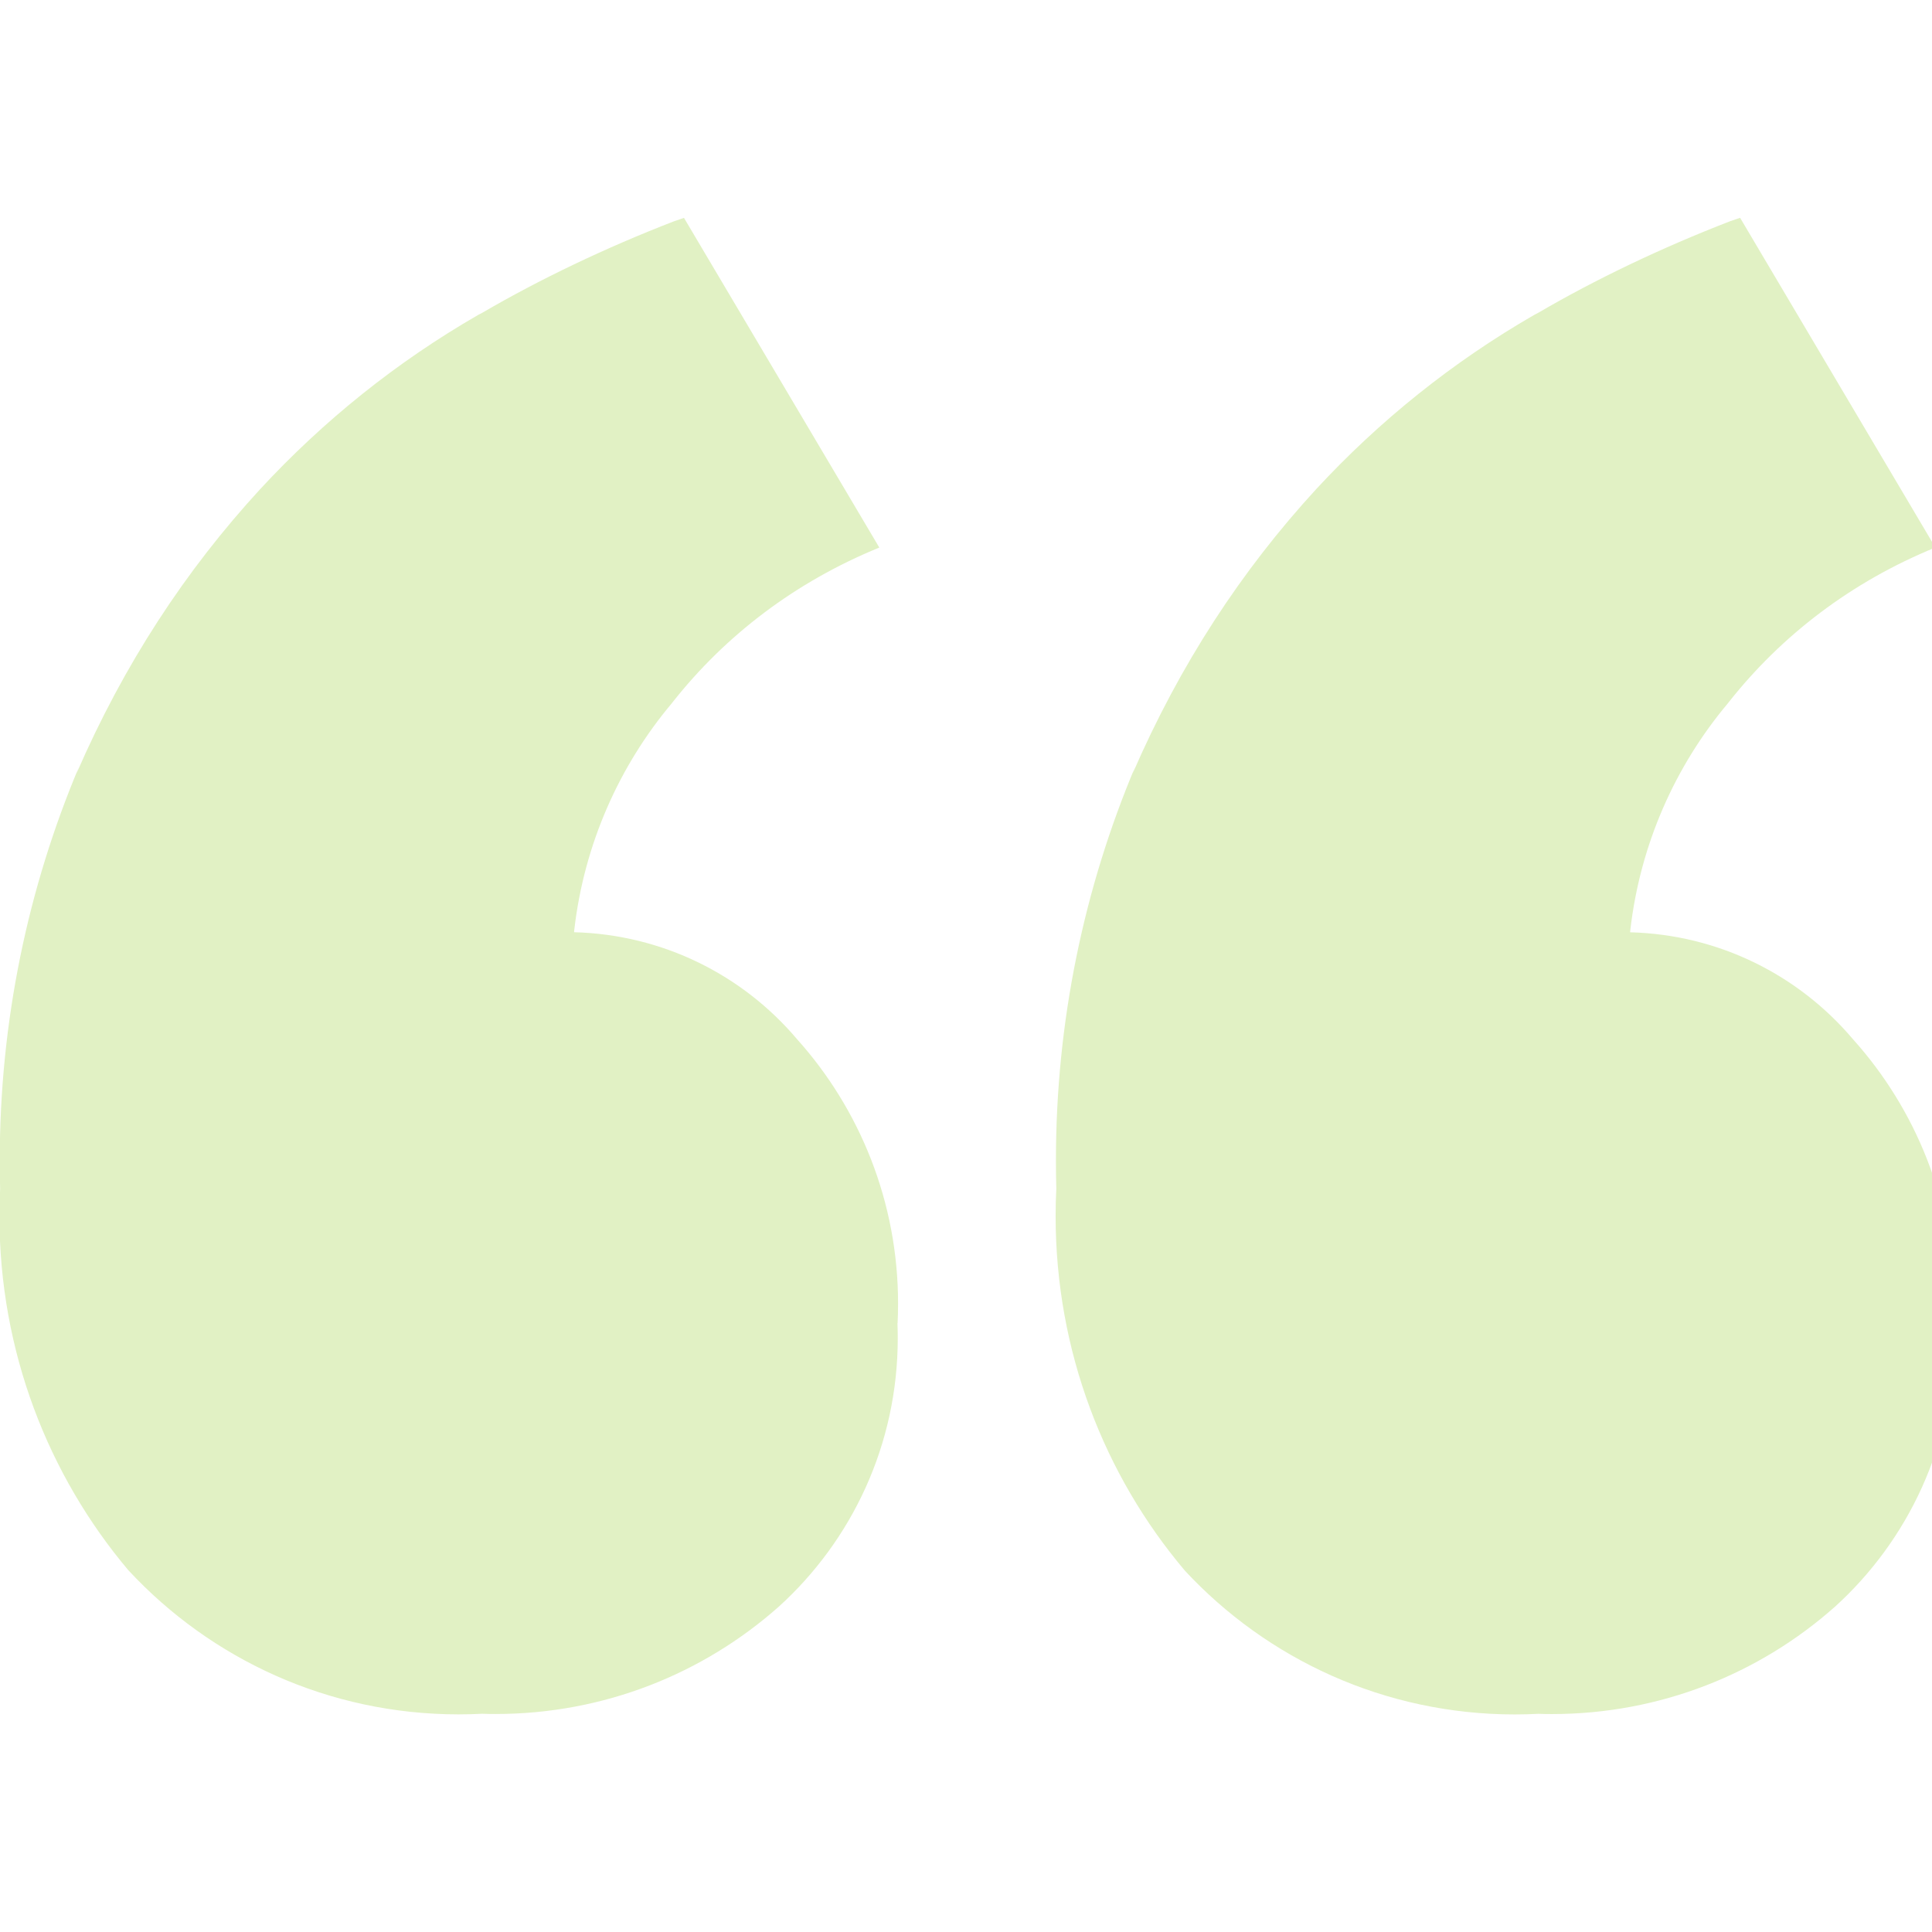
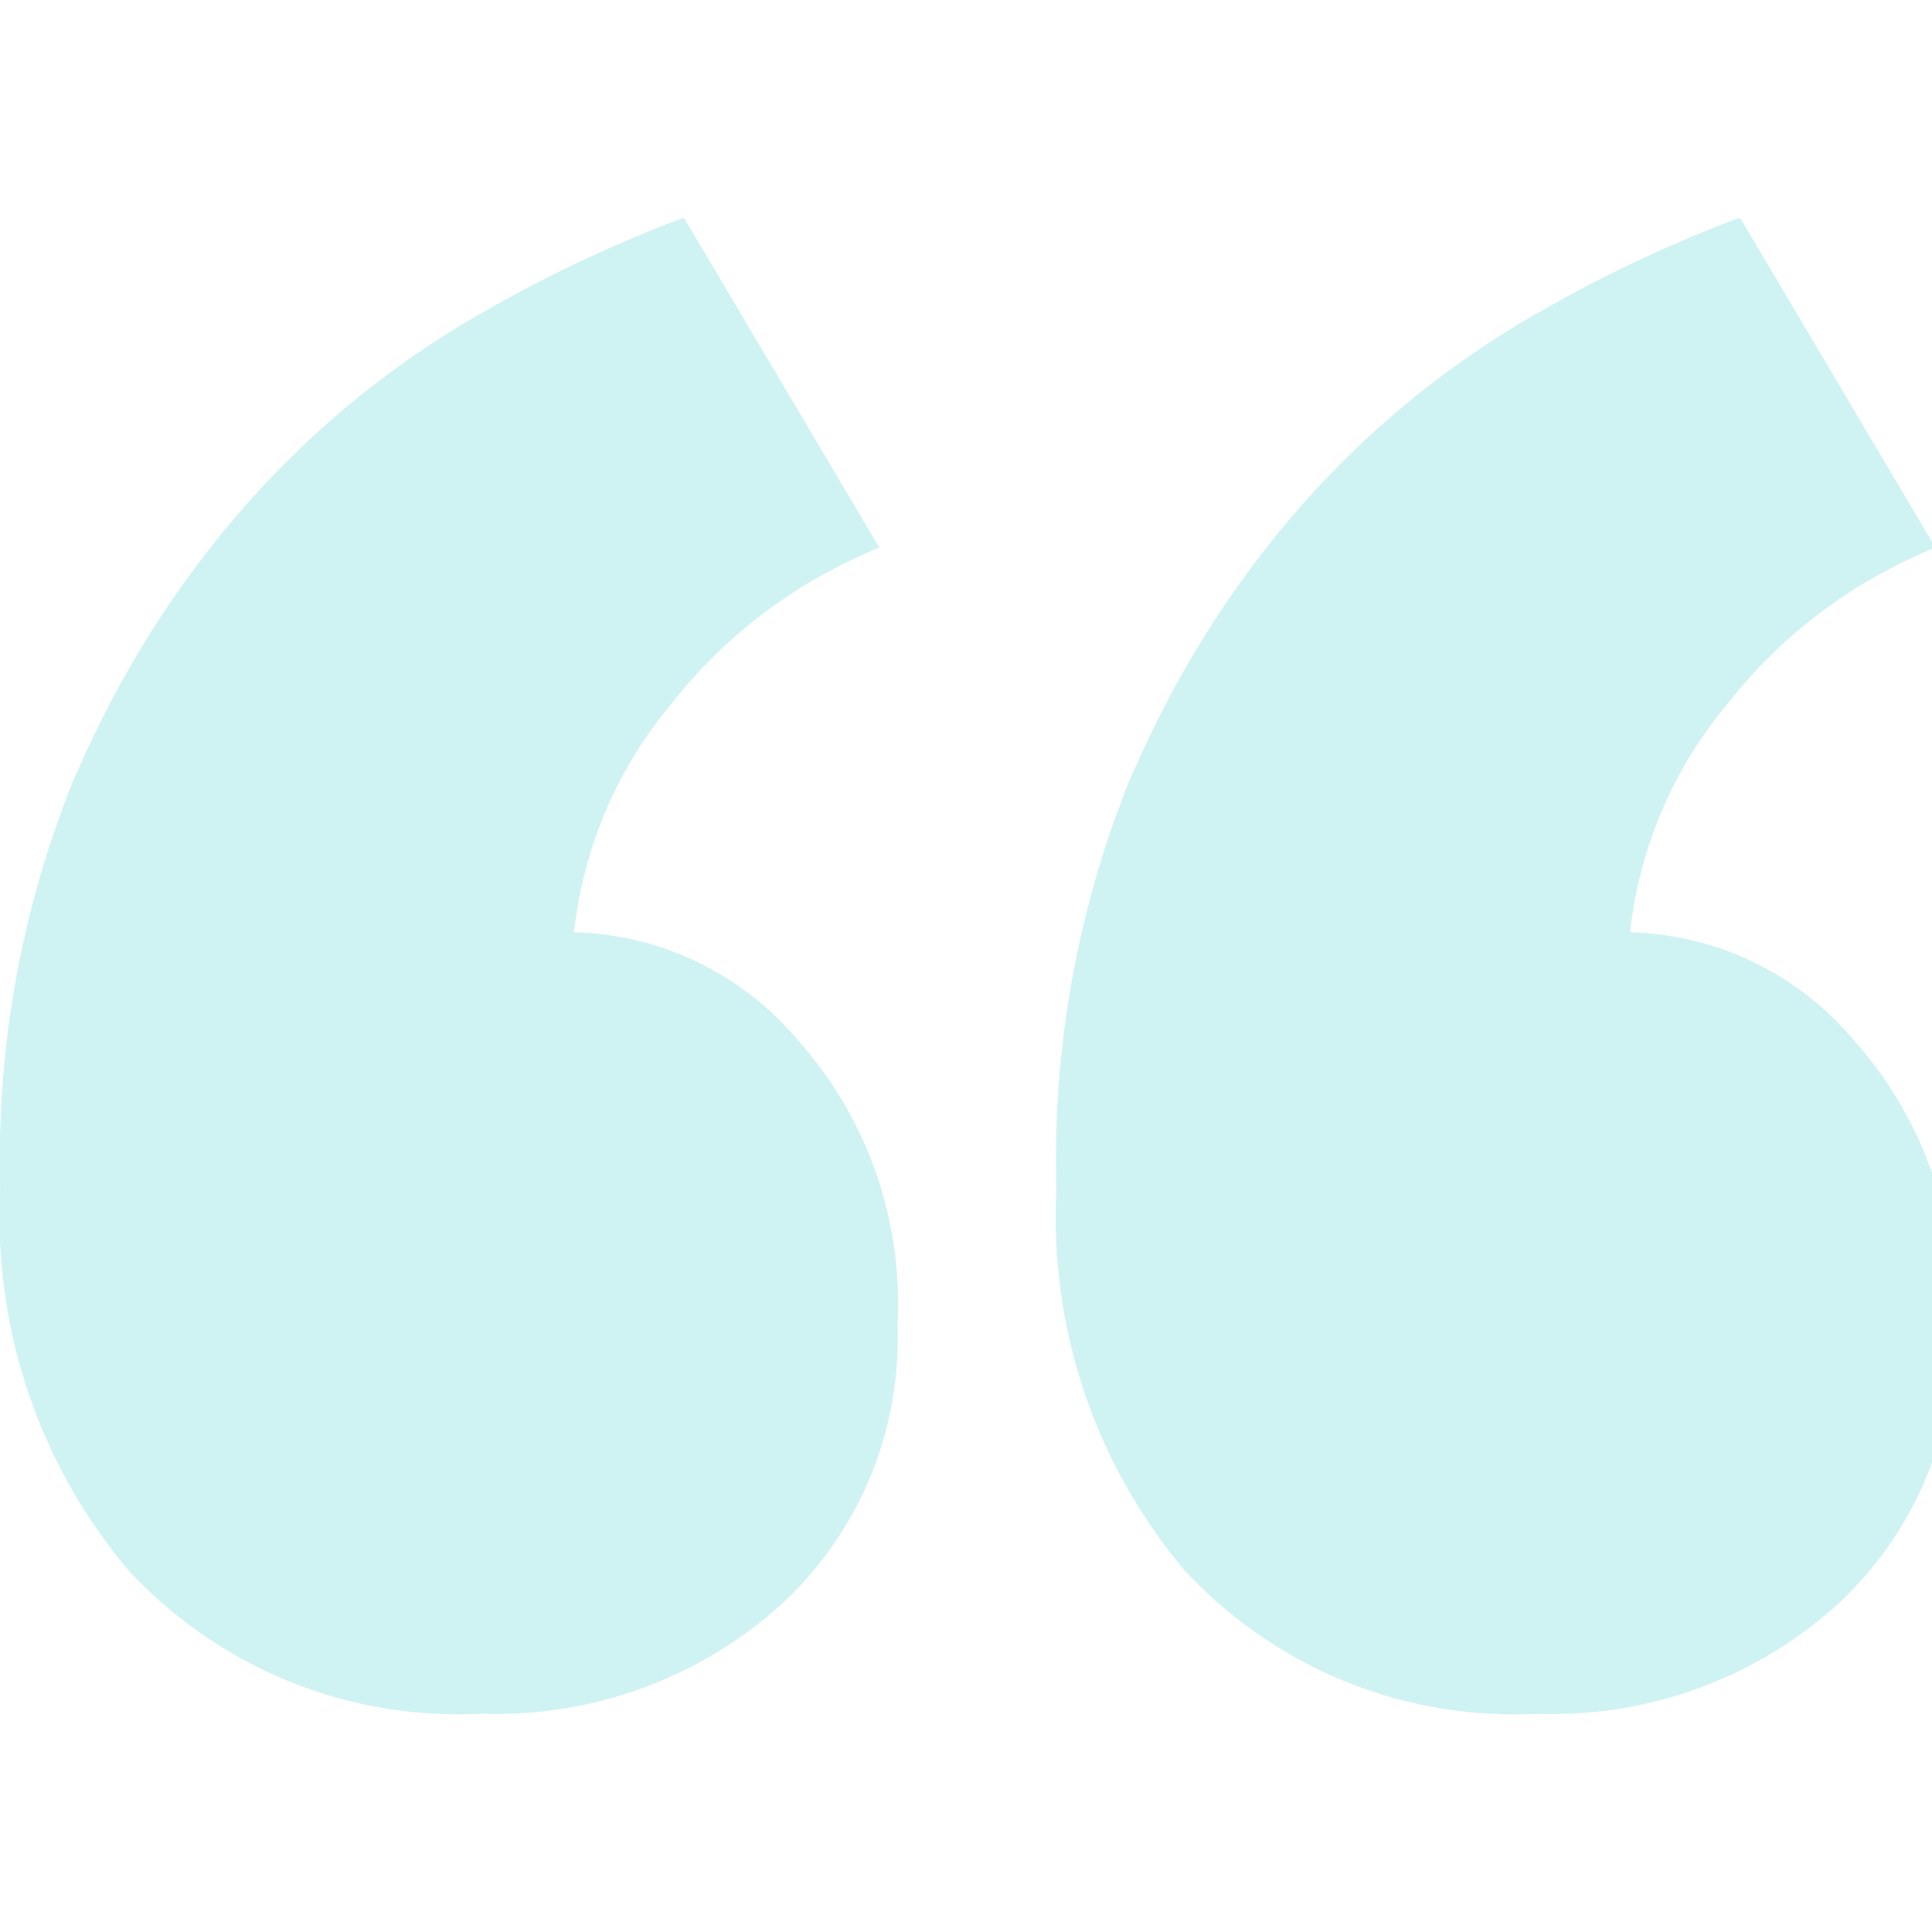
<svg xmlns="http://www.w3.org/2000/svg" width="31px" height="31px" viewBox="0 -3.5 31 31">
-   <path fill="#e1f1c4" d="m14.4 17.73c.003.072.005.157.005.241 0 1.708-.736 3.245-1.909 4.309l-.005.004c-1.203 1.066-2.794 1.718-4.538 1.718-.075 0-.15-.001-.224-.004h.011c-.114.006-.247.01-.381.01-2.091 0-3.975-.888-5.295-2.308l-.004-.004c-1.287-1.526-2.069-3.514-2.069-5.685 0-.154.004-.307.012-.458l-.001.021c-.004-.135-.006-.293-.006-.452 0-2.24.453-4.374 1.271-6.317l-.04.107c.761-1.754 1.749-3.26 2.951-4.567l-.011.012c1.023-1.108 2.201-2.052 3.504-2.803l.072-.038c.905-.528 1.97-1.04 3.076-1.467l.156-.053 3.134 5.29c-1.344.549-2.466 1.404-3.317 2.482l-.013.017c-.841 1.001-1.407 2.259-1.565 3.641l-.003.032c1.434.038 2.708.693 3.571 1.708l.006.007c1.006 1.121 1.622 2.611 1.622 4.245 0 .109-.003.217-.008.325l.001-.015zm16.948 0c.003.072.005.155.005.24 0 1.709-.737 3.246-1.91 4.311l-.005.004c-1.202 1.066-2.793 1.718-4.536 1.718-.076 0-.151-.001-.226-.004h.011c-.114.006-.247.01-.382.01-2.091 0-3.975-.888-5.294-2.308l-.004-.005c-1.287-1.525-2.069-3.513-2.069-5.684 0-.154.004-.308.012-.46l-.001.021c-.004-.135-.006-.293-.006-.452 0-2.24.453-4.374 1.271-6.317l-.04.107c.761-1.754 1.748-3.26 2.949-4.567l-.011.012c1.023-1.108 2.202-2.052 3.505-2.803l.072-.038c.905-.529 1.97-1.04 3.076-1.467l.156-.053 3.133 5.29c-1.344.549-2.465 1.405-3.317 2.484l-.013.017c-.841 1.001-1.407 2.259-1.565 3.641l-.003.032c1.434.038 2.707.693 3.569 1.708l.006.007c1.008 1.121 1.625 2.612 1.625 4.248 0 .108-.003.215-.008.321l.001-.015z" />
+   <path fill="#cff2f2" d="m14.4 17.73c.003.072.005.157.005.241 0 1.708-.736 3.245-1.909 4.309l-.005.004c-1.203 1.066-2.794 1.718-4.538 1.718-.075 0-.15-.001-.224-.004h.011c-.114.006-.247.01-.381.01-2.091 0-3.975-.888-5.295-2.308l-.004-.004c-1.287-1.526-2.069-3.514-2.069-5.685 0-.154.004-.307.012-.458l-.001.021c-.004-.135-.006-.293-.006-.452 0-2.24.453-4.374 1.271-6.317l-.04.107c.761-1.754 1.749-3.26 2.951-4.567l-.011.012c1.023-1.108 2.201-2.052 3.504-2.803l.072-.038c.905-.528 1.97-1.04 3.076-1.467l.156-.053 3.134 5.29c-1.344.549-2.466 1.404-3.317 2.482l-.013.017c-.841 1.001-1.407 2.259-1.565 3.641l-.003.032c1.434.038 2.708.693 3.571 1.708l.006.007c1.006 1.121 1.622 2.611 1.622 4.245 0 .109-.003.217-.008.325l.001-.015zm16.948 0c.003.072.005.155.005.24 0 1.709-.737 3.246-1.91 4.311l-.005.004c-1.202 1.066-2.793 1.718-4.536 1.718-.076 0-.151-.001-.226-.004h.011c-.114.006-.247.01-.382.01-2.091 0-3.975-.888-5.294-2.308l-.004-.005c-1.287-1.525-2.069-3.513-2.069-5.684 0-.154.004-.308.012-.46l-.001.021c-.004-.135-.006-.293-.006-.452 0-2.24.453-4.374 1.271-6.317l-.04.107c.761-1.754 1.748-3.26 2.949-4.567l-.011.012c1.023-1.108 2.202-2.052 3.505-2.803l.072-.038c.905-.529 1.97-1.04 3.076-1.467l.156-.053 3.133 5.29c-1.344.549-2.465 1.405-3.317 2.484l-.013.017c-.841 1.001-1.407 2.259-1.565 3.641l-.003.032c1.434.038 2.707.693 3.569 1.708l.006.007c1.008 1.121 1.625 2.612 1.625 4.248 0 .108-.003.215-.008.321l.001-.015z" />
</svg>
